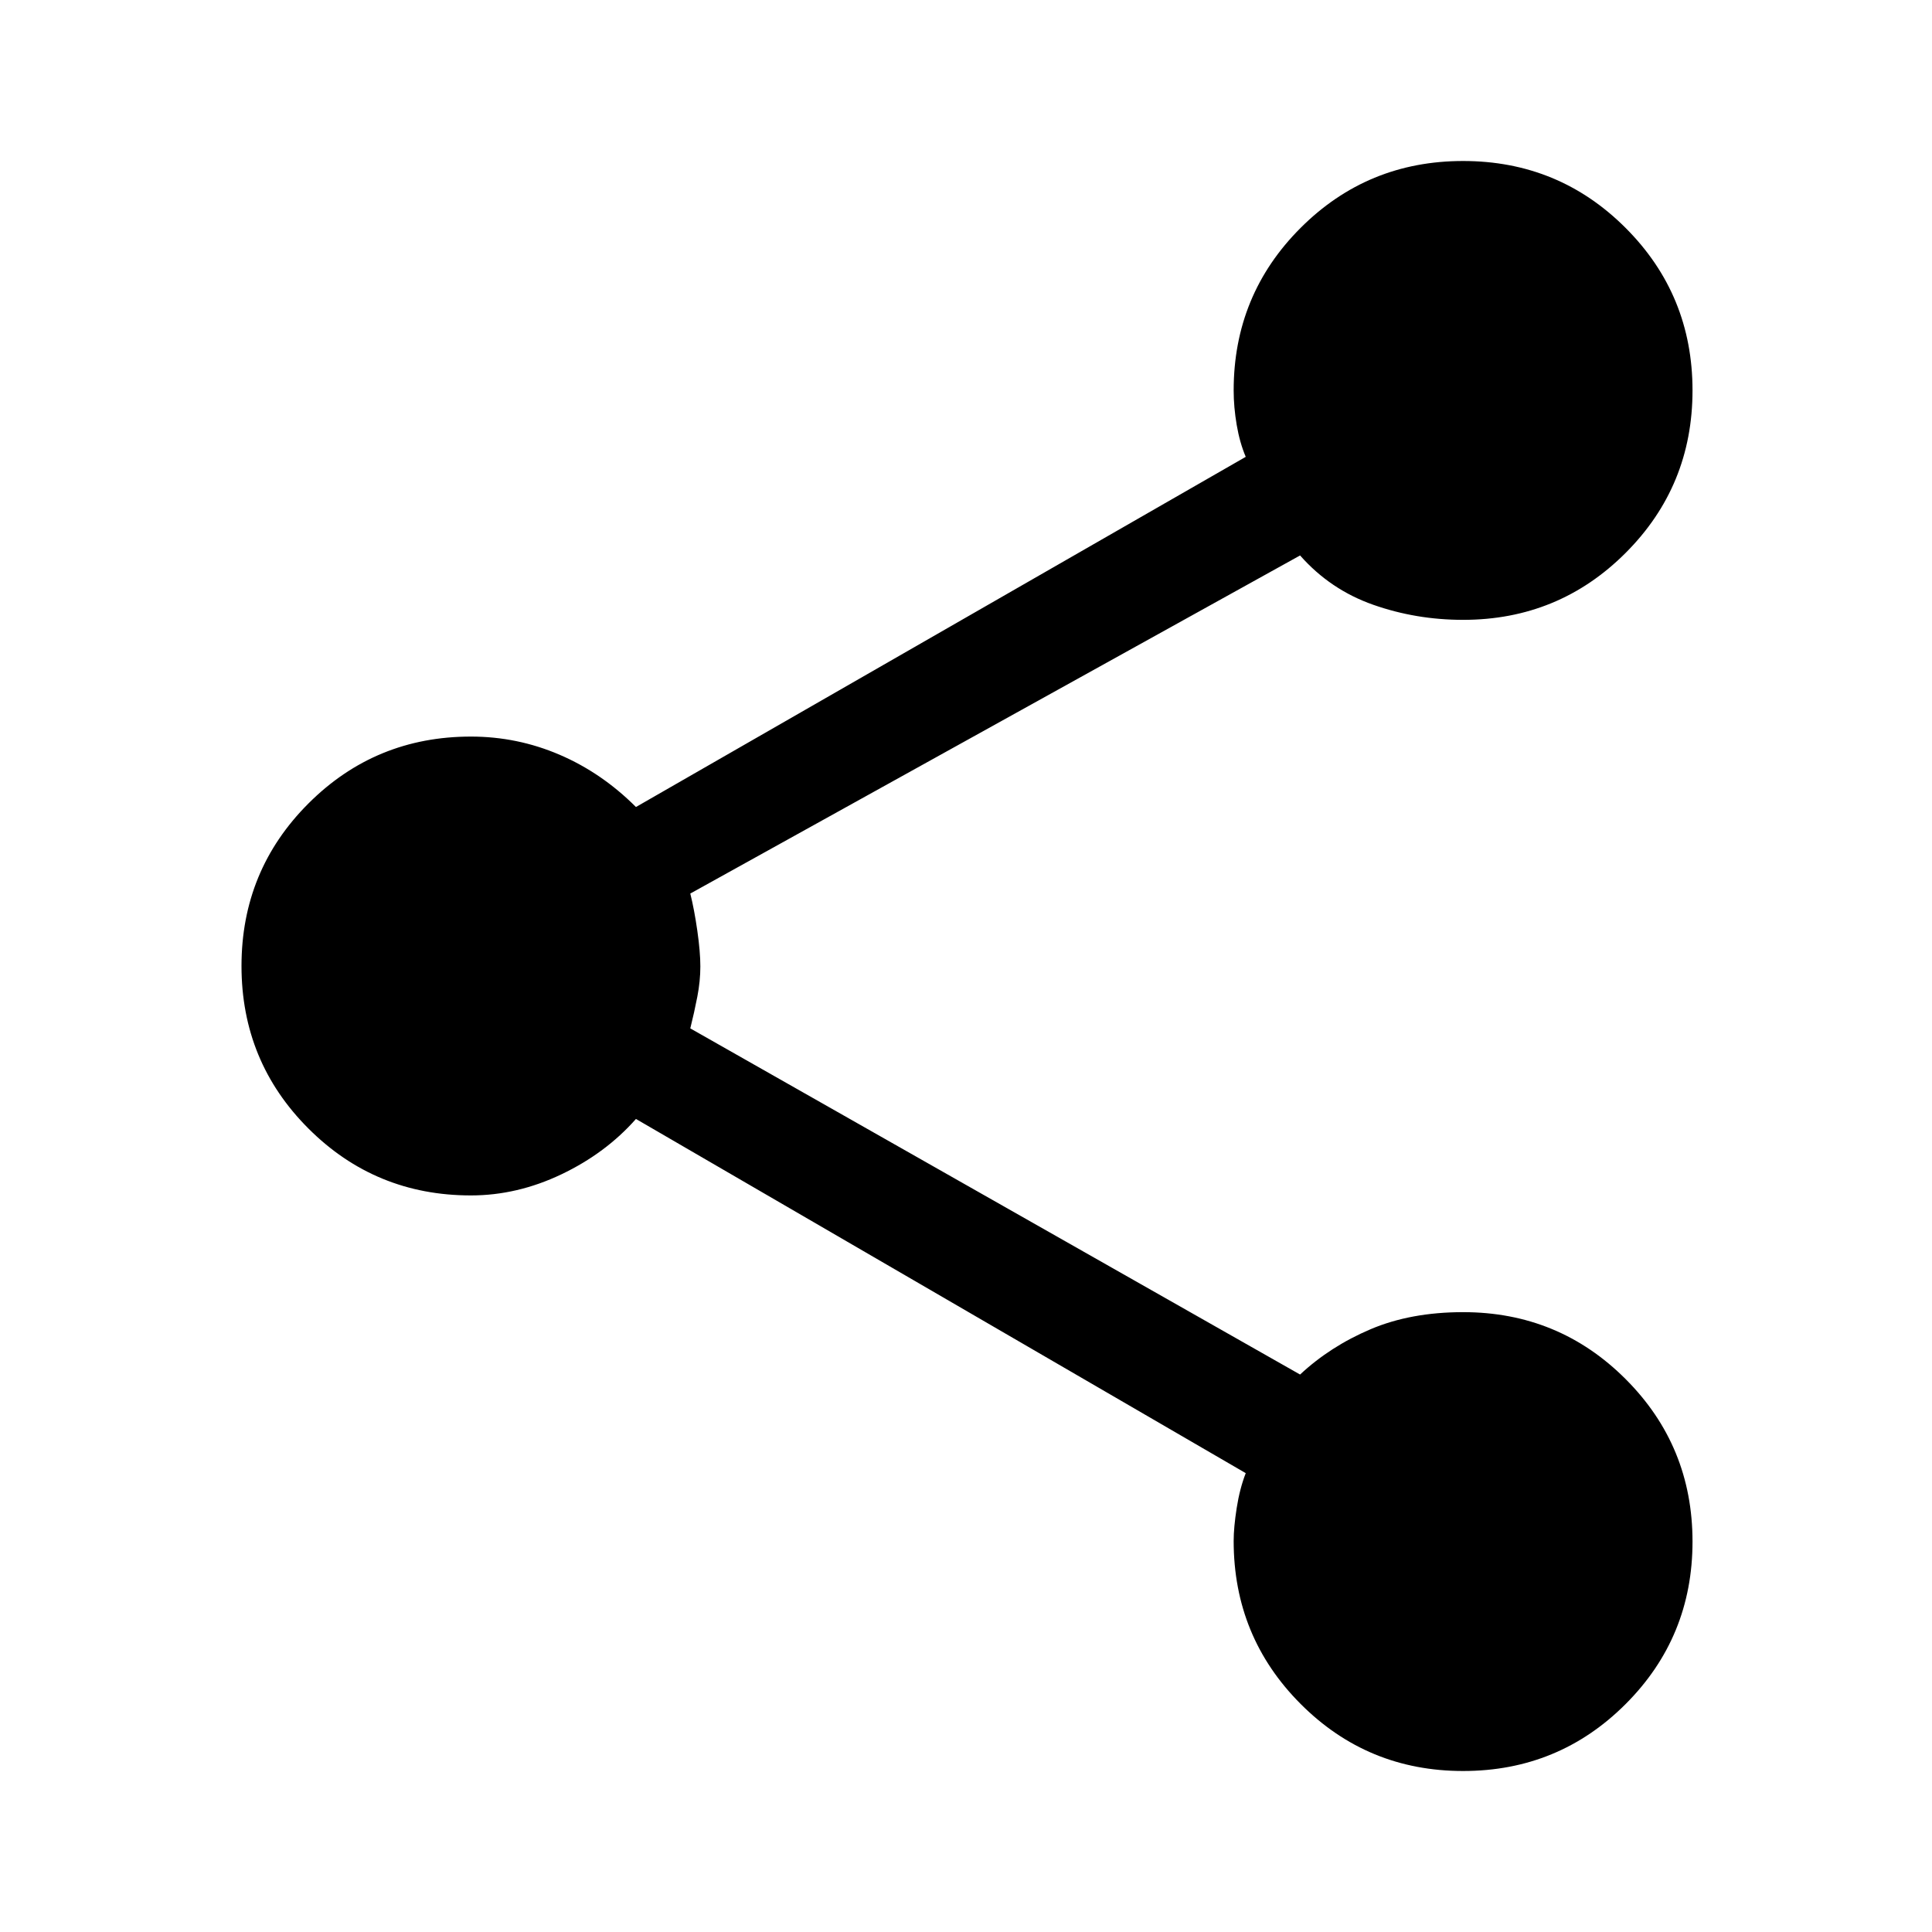
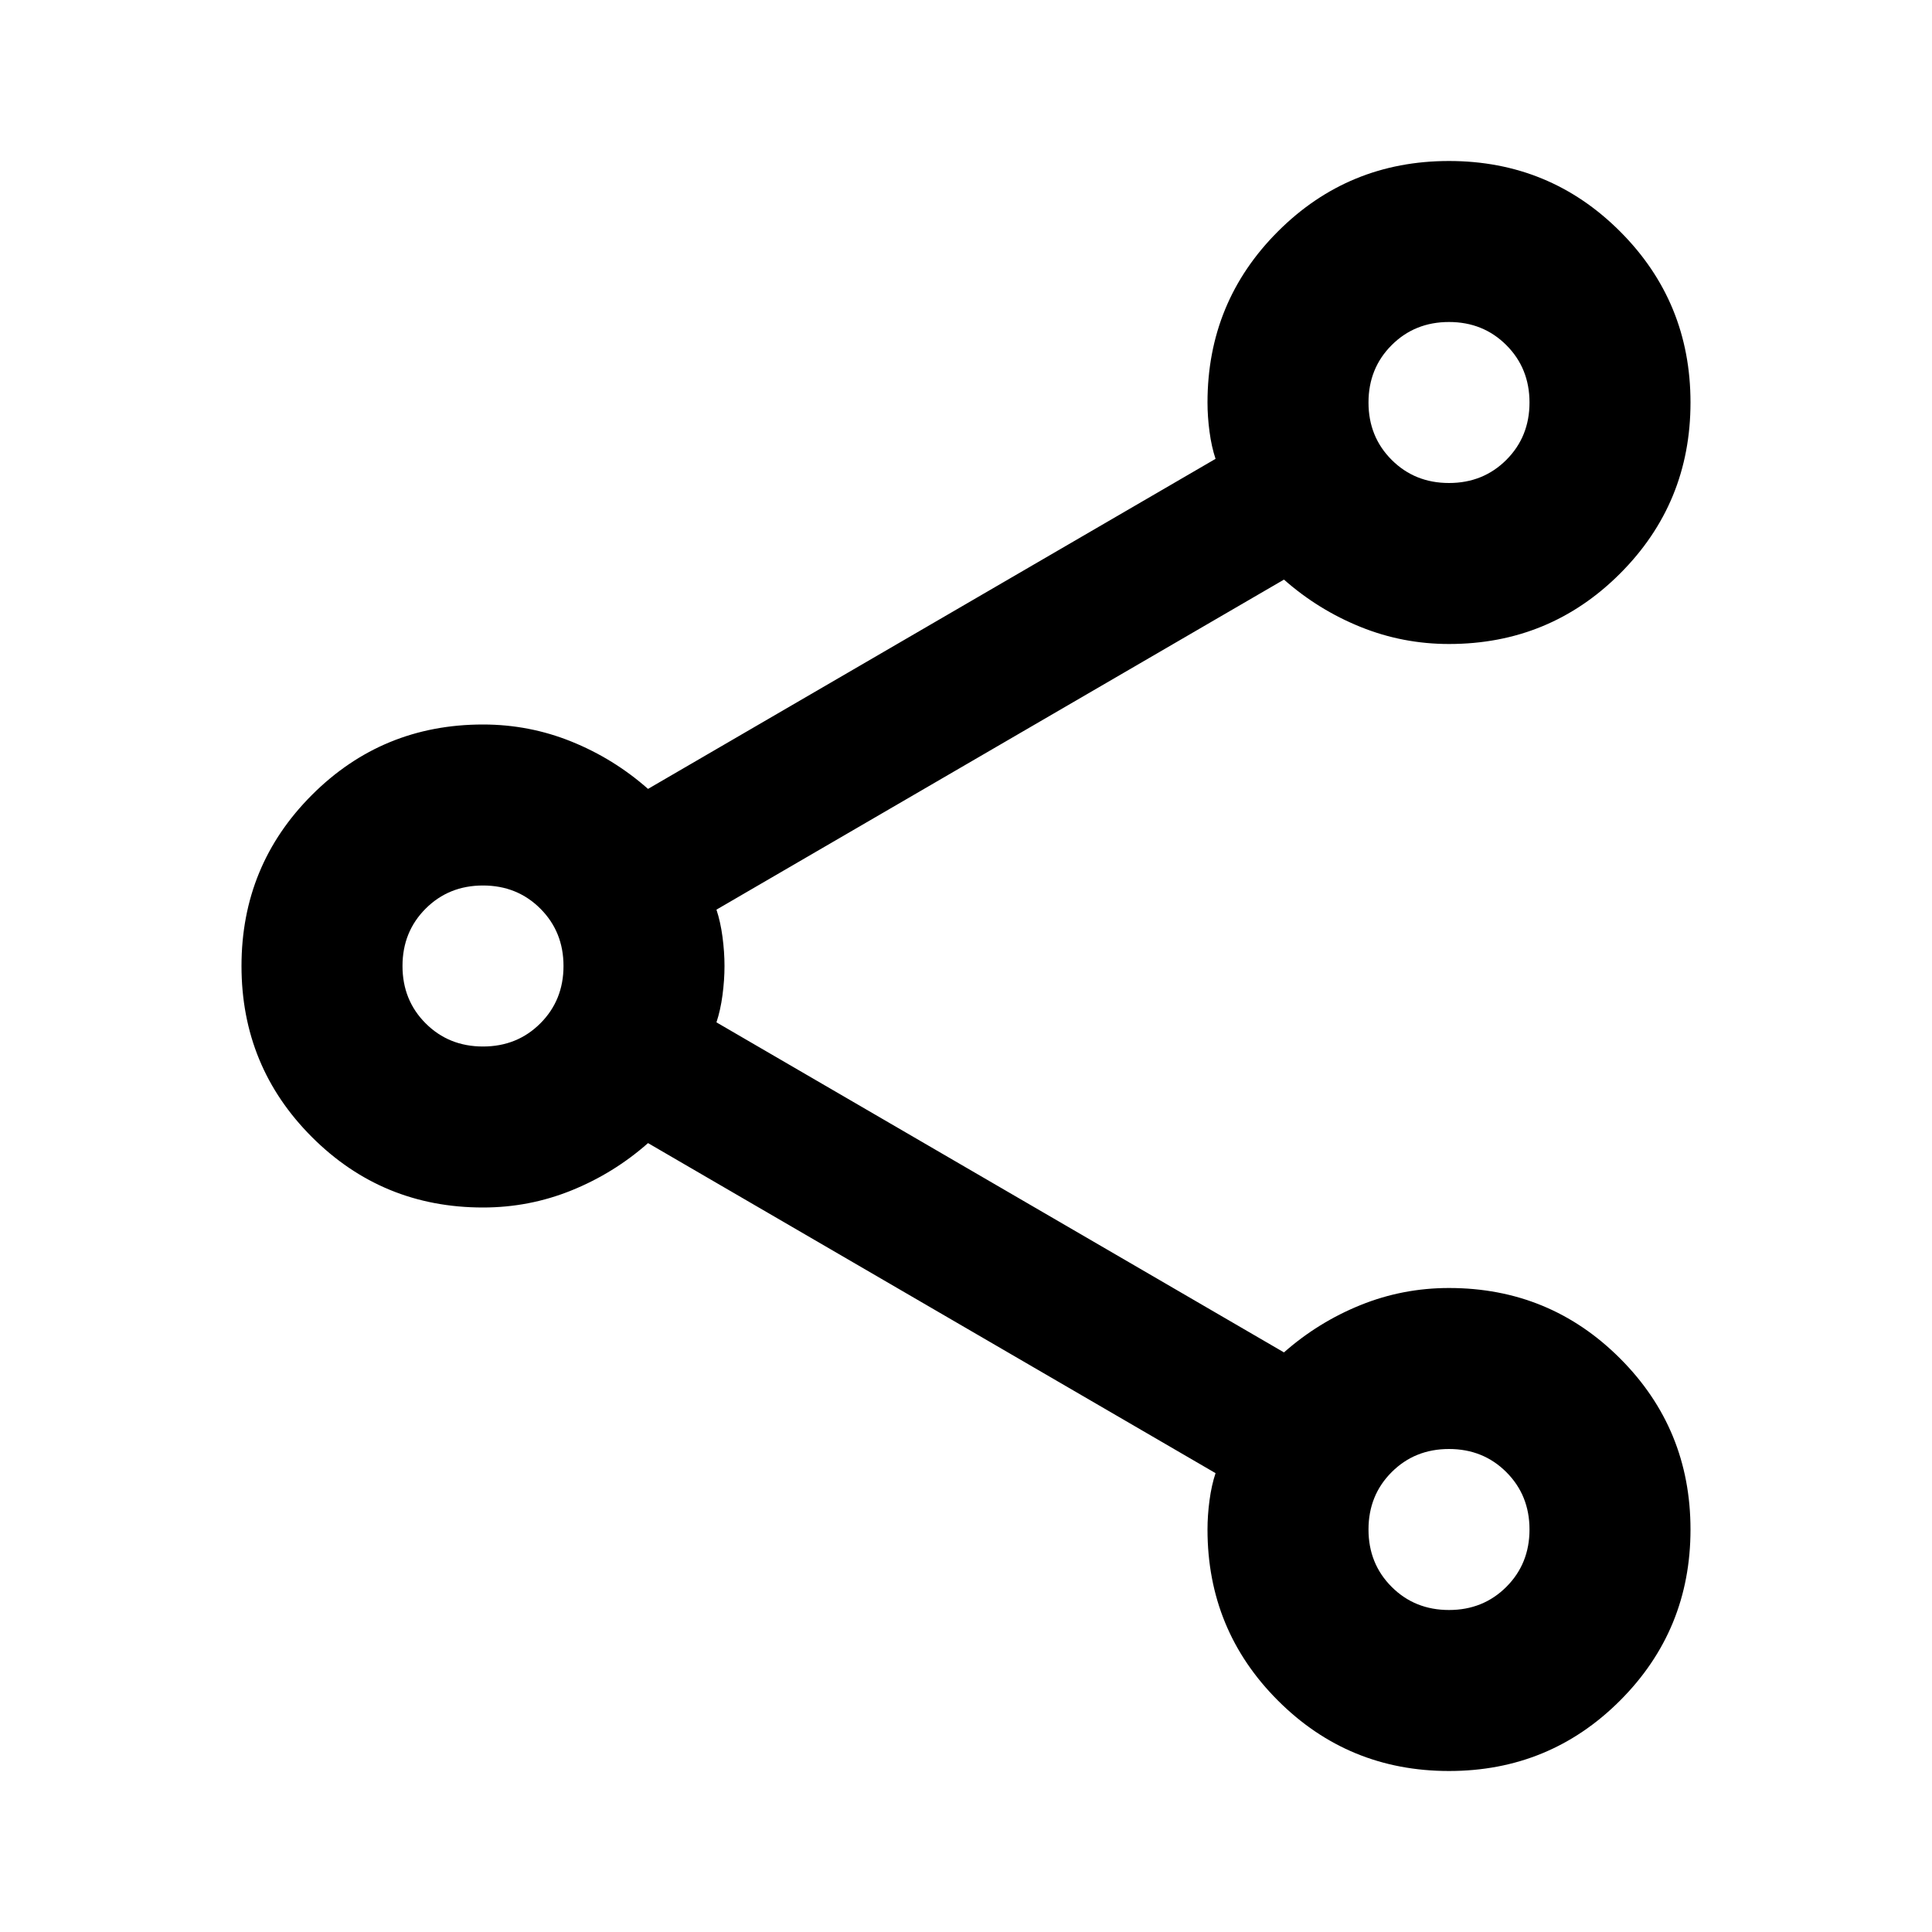
- <svg xmlns="http://www.w3.org/2000/svg" height="48" viewBox="0 96 960 960" width="48">
-   <path d="M727 976q-47.5 0-80.75-33.346Q613 909.307 613 861.669q0-6.669 1.5-16.312T619 828L316 652q-15 17-37 27.5T234 690q-47.5 0-80.75-33.25T120 576q0-47.5 33.25-80.75T234 462q23 0 44 9t38 26l303-174q-3-7.071-4.5-15.911Q613 298.25 613 290q0-47.5 33.25-80.75T727 176q47.5 0 80.75 33.25T841 290q0 47.5-33.25 80.75T727 404q-23.354 0-44.677-7.5T646 372L343 540q2 8 3.5 18.5t1.5 17.741q0 7.242-1.5 15Q345 599 343 607l303 172q15-14 35-22.5t46-8.5q47.5 0 80.75 33.25T841 862q0 47.5-33.25 80.75T727 976Z" />
+ <svg xmlns="http://www.w3.org/2000/svg" height="24" viewBox="0 -960 960 960" width="24">
+   <path d="M720-80q-50 0-85-35t-35-85q0-7 1-14.5t3-13.5L322-392q-17 15-38 23.5t-44 8.5q-50 0-85-35t-35-85q0-50 35-85t85-35q23 0 44 8.5t38 23.5l282-164q-2-6-3-13.5t-1-14.5q0-50 35-85t85-35q50 0 85 35t35 85q0 50-35 85t-85 35q-23 0-44-8.5T638-672L356-508q2 6 3 13.5t1 14.5q0 7-1 14.5t-3 13.5l282 164q17-15 38-23.5t44-8.5q50 0 85 35t35 85q0 50-35 85t-85 35Zm0-640q17 0 28.5-11.5T760-760q0-17-11.5-28.5T720-800q-17 0-28.5 11.5T680-760q0 17 11.5 28.5T720-720ZM240-440q17 0 28.5-11.5T280-480q0-17-11.5-28.5T240-520q-17 0-28.5 11.5T200-480q0 17 11.5 28.5T240-440Zm480 280q17 0 28.5-11.5T760-200q0-17-11.5-28.5T720-240q-17 0-28.5 11.5T680-200q0 17 11.5 28.5T720-160Zm0-600ZM240-480Zm480 280Z" />
</svg>
